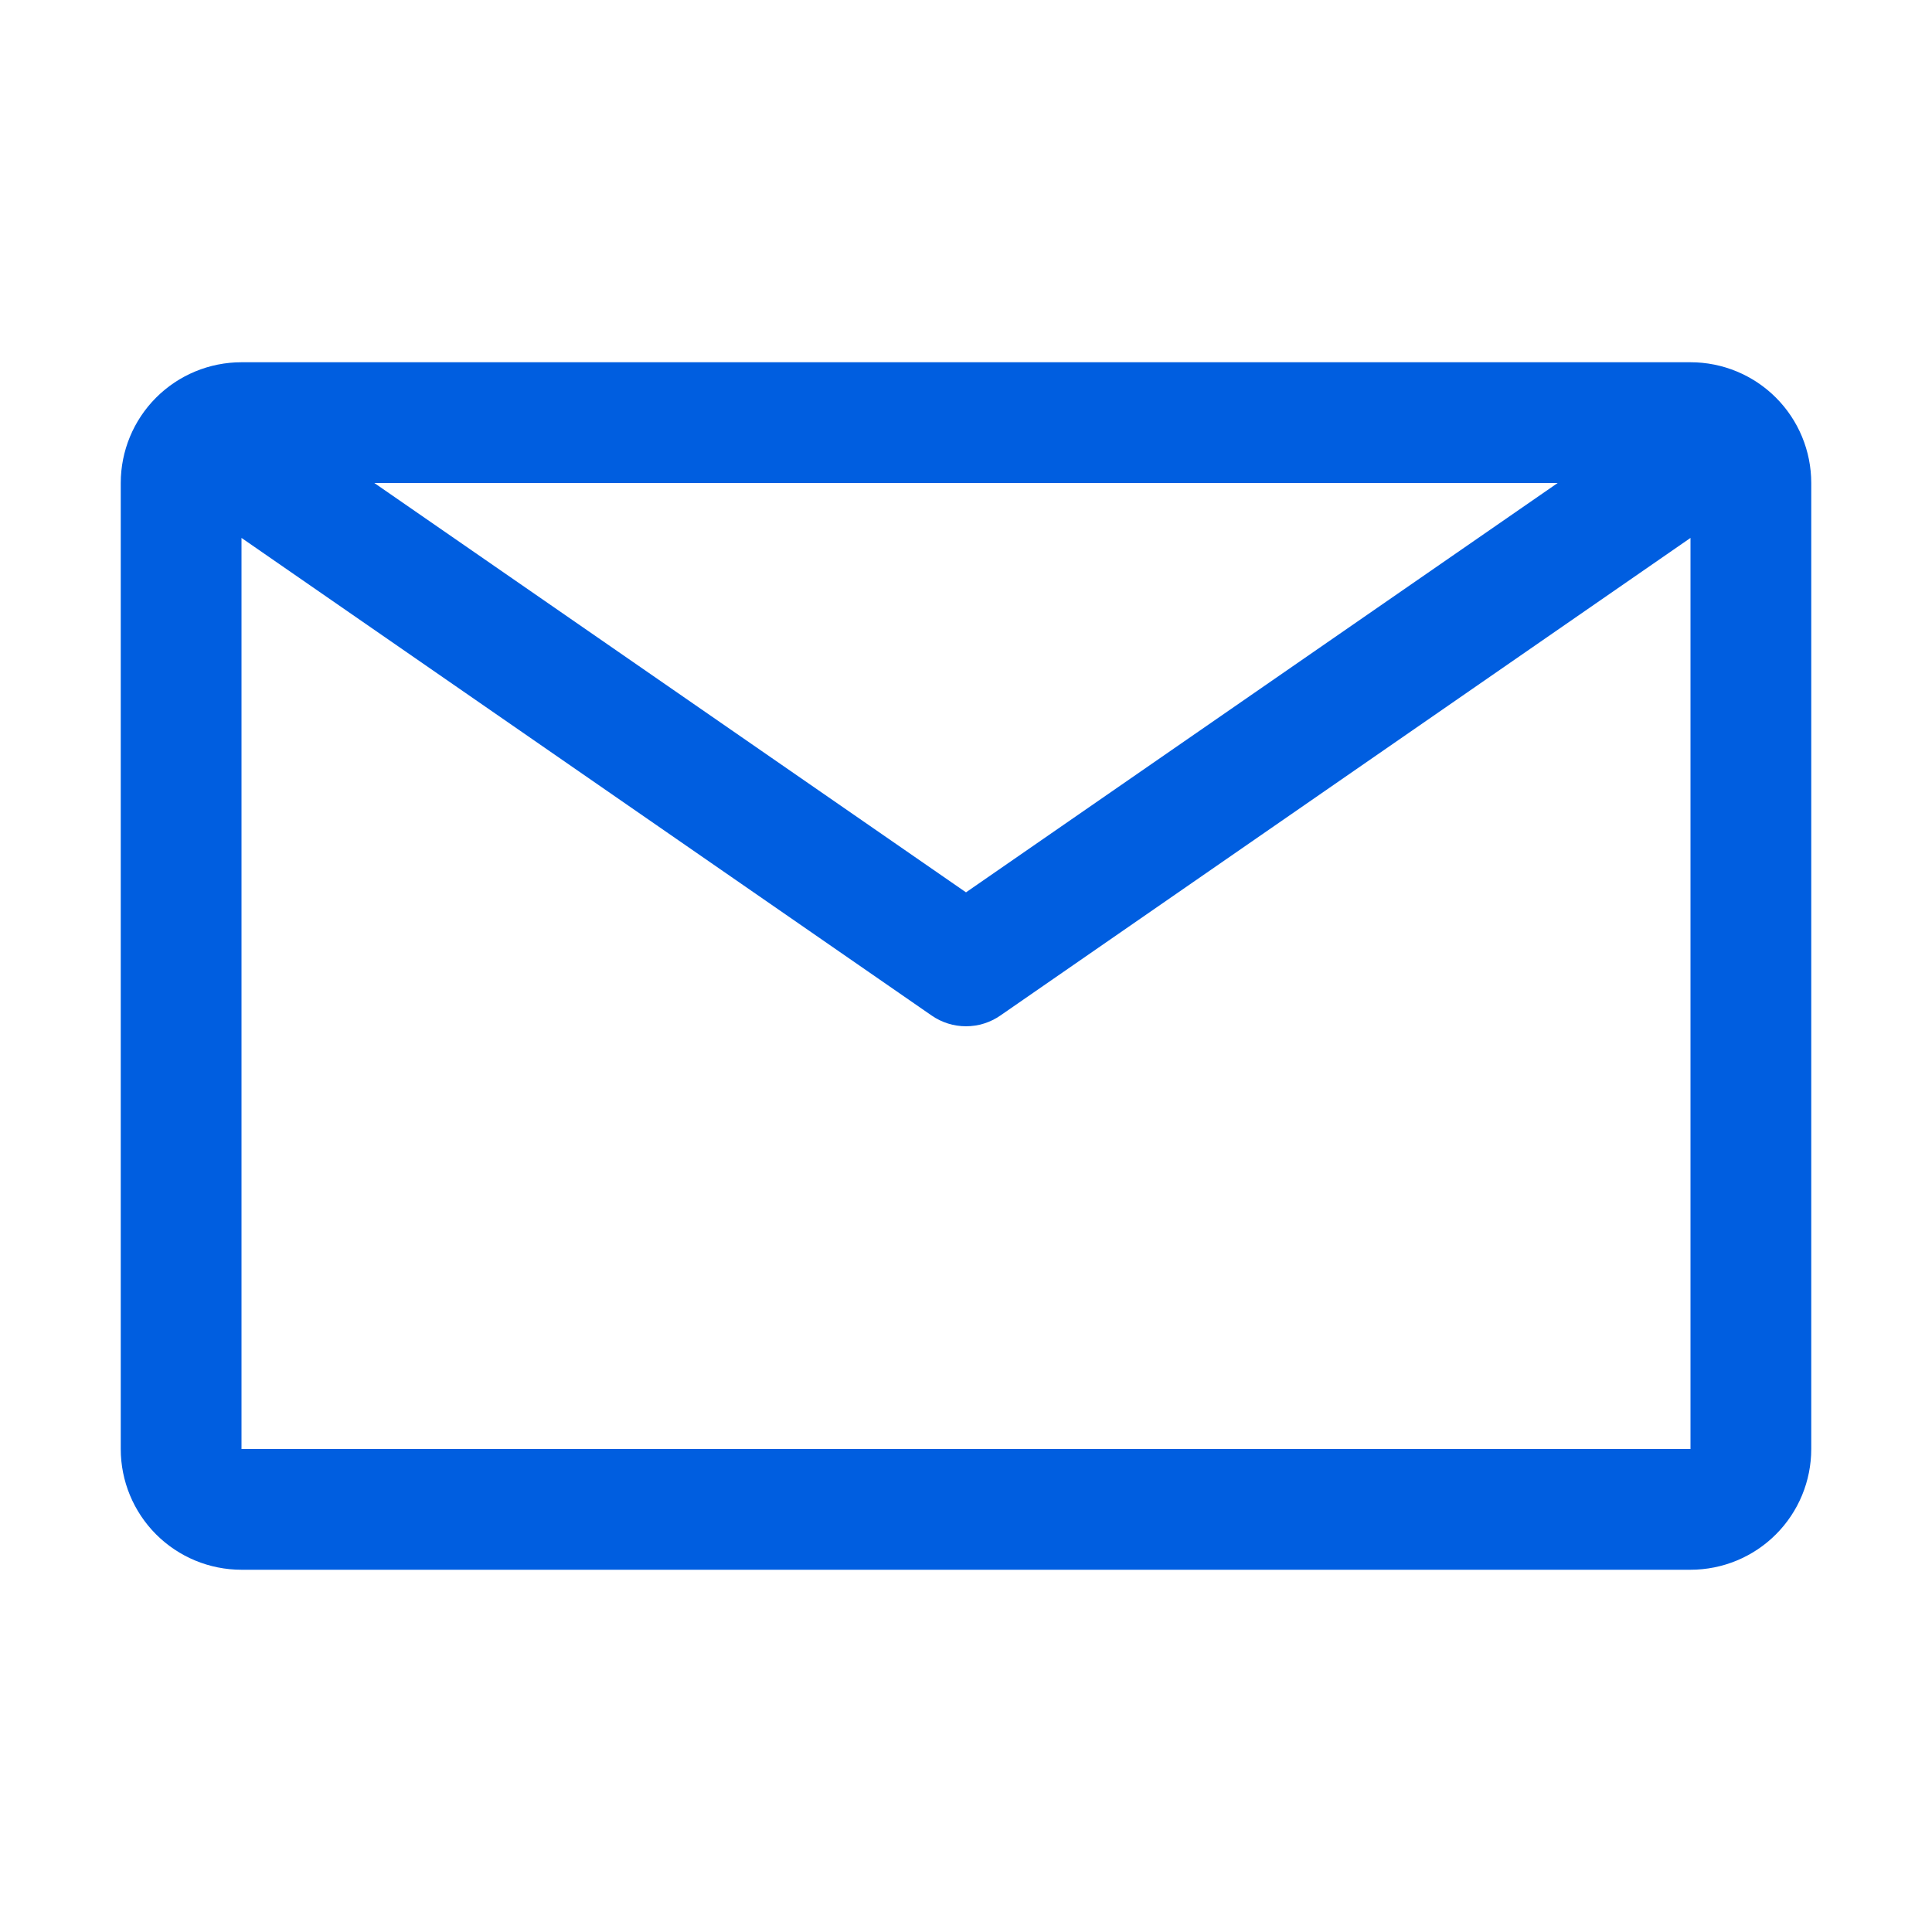
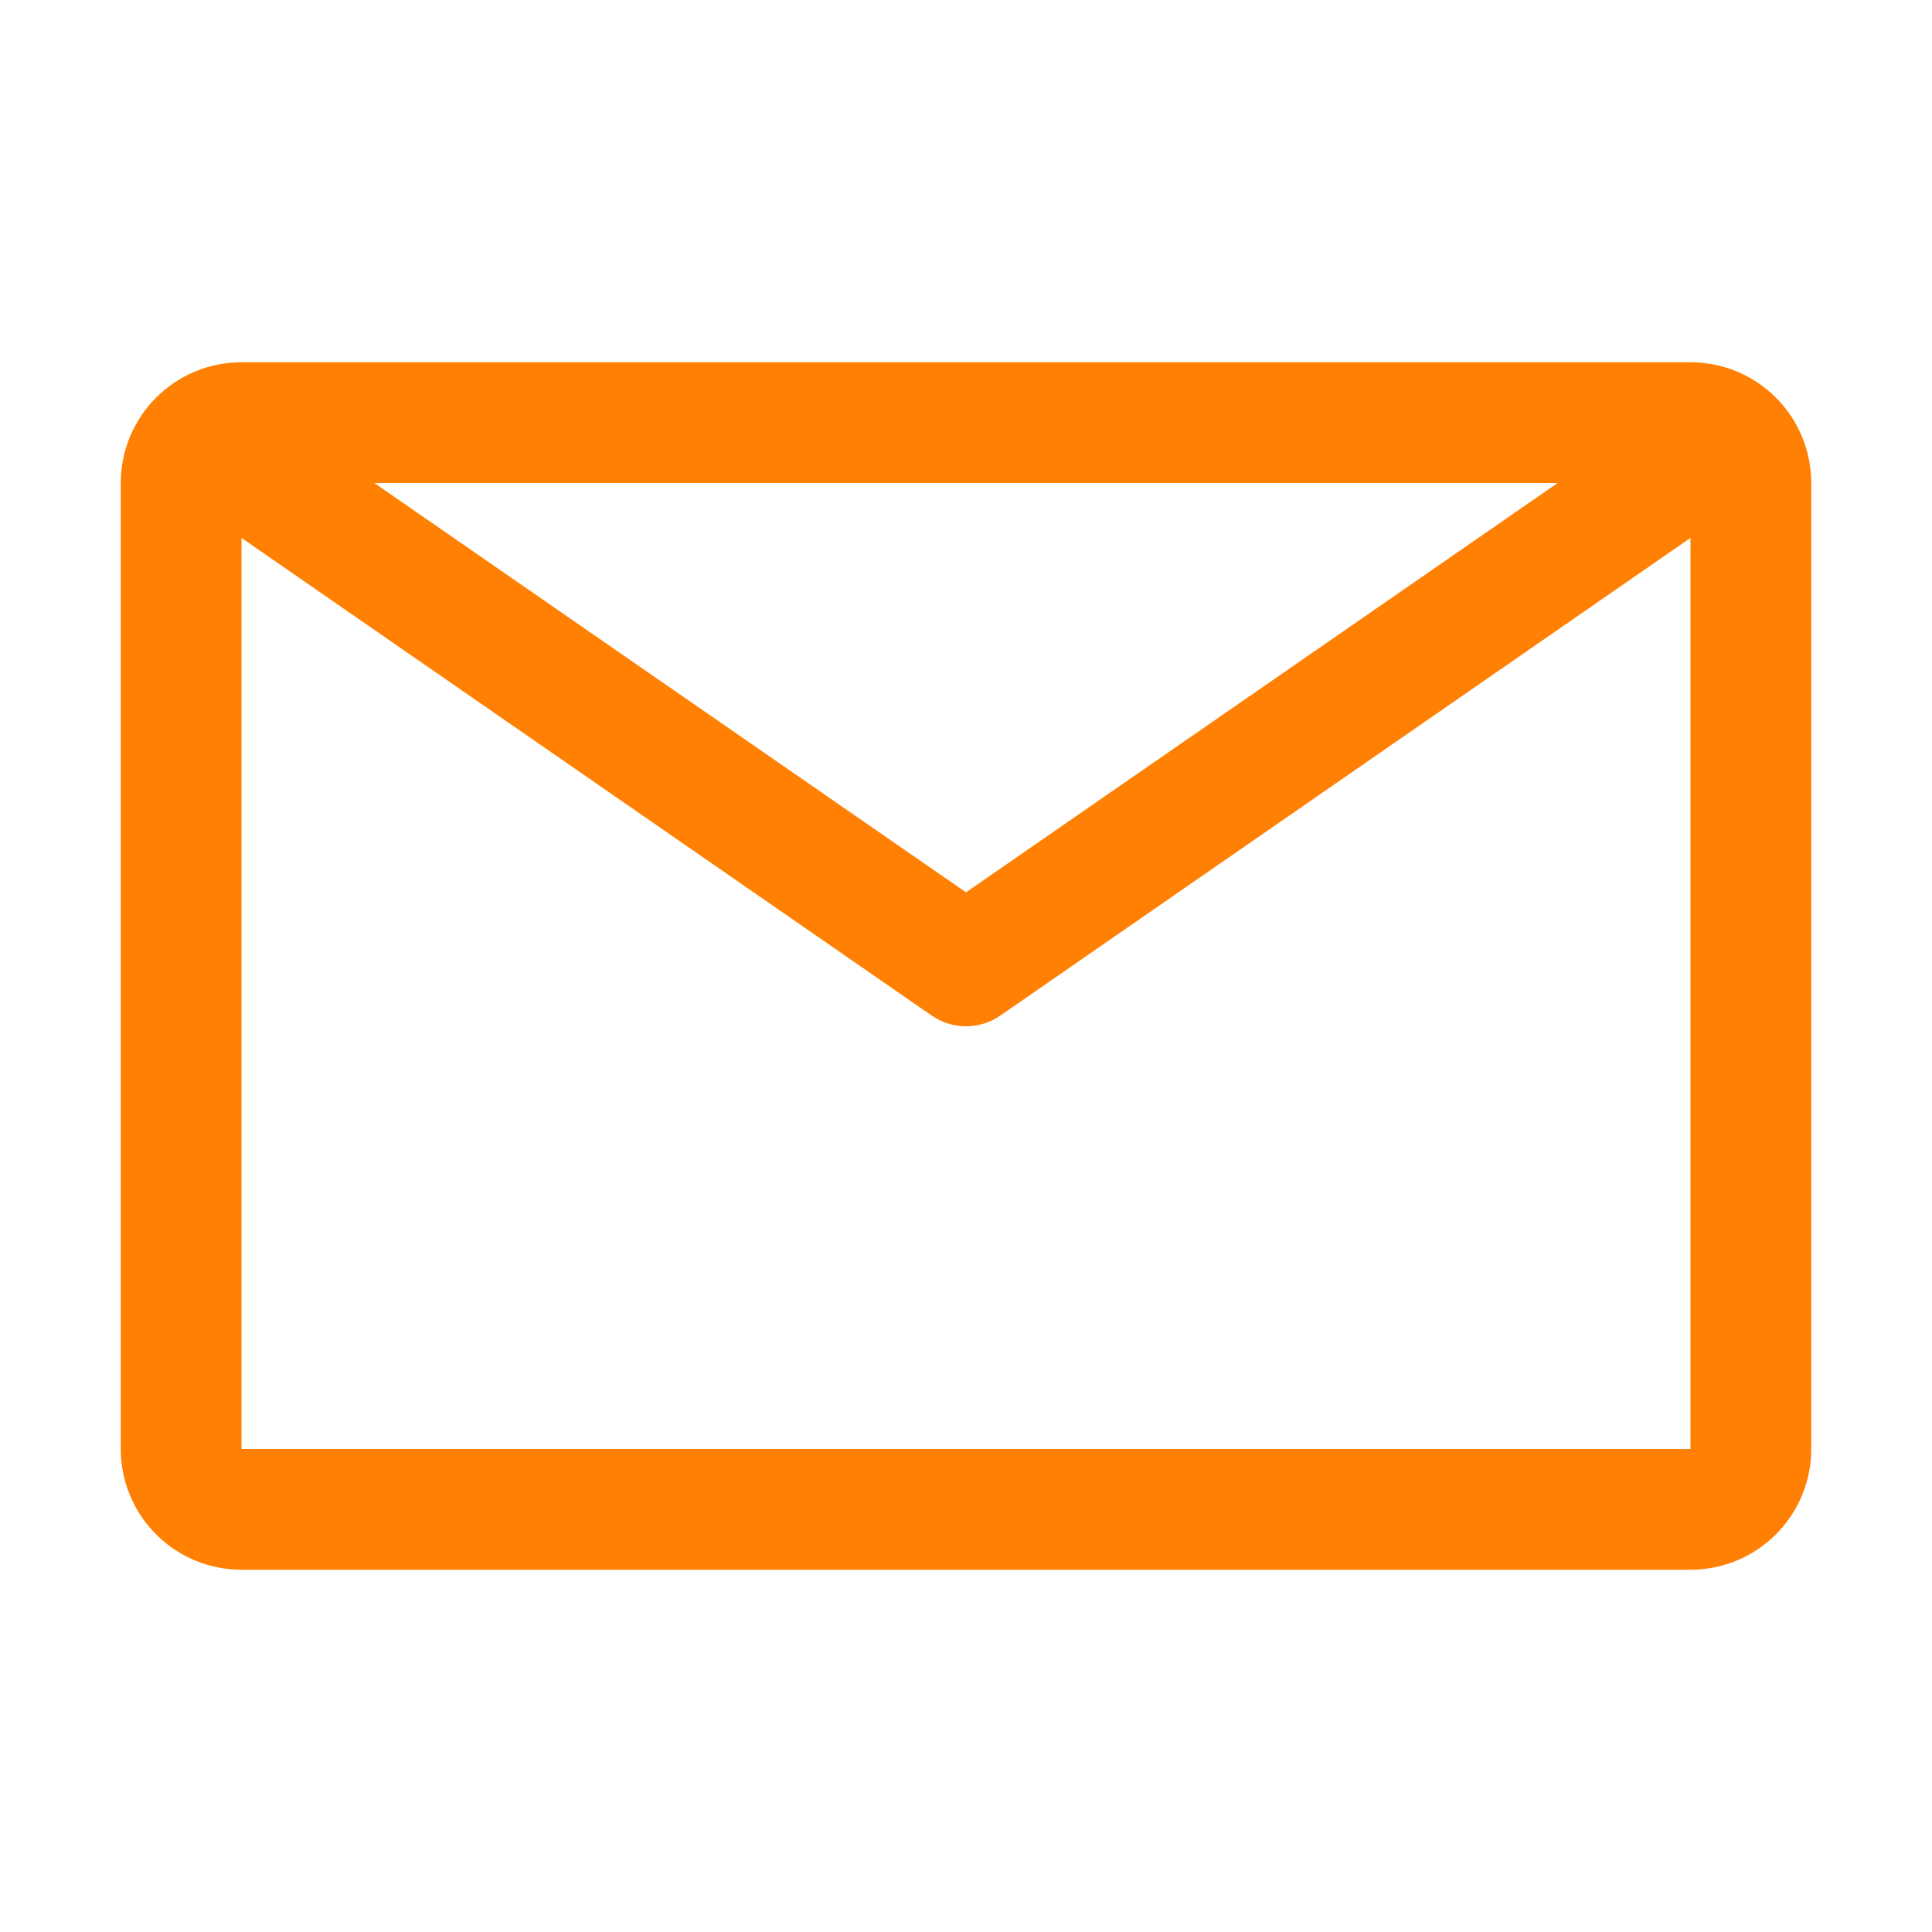
<svg xmlns="http://www.w3.org/2000/svg" width="40" height="40" viewBox="0 0 40 40" fill="none">
-   <path d="M35 7.5H5C4.337 7.5 3.701 7.763 3.232 8.232C2.763 8.701 2.5 9.337 2.5 10V30C2.5 30.663 2.763 31.299 3.232 31.768C3.701 32.237 4.337 32.5 5 32.5H35C35.663 32.5 36.299 32.237 36.768 31.768C37.237 31.299 37.5 30.663 37.5 30V10C37.5 9.337 37.237 8.701 36.768 8.232C36.299 7.763 35.663 7.5 35 7.5ZM32.25 10L20 18.475L7.75 10H32.25ZM5 30V11.137L19.288 21.025C19.497 21.17 19.745 21.248 20 21.248C20.255 21.248 20.503 21.17 20.712 21.025L35 11.137V30H5Z" fill="#005EE0" />
+   <path d="M35 7.5H5C4.337 7.5 3.701 7.763 3.232 8.232C2.763 8.701 2.5 9.337 2.5 10V30C2.5 30.663 2.763 31.299 3.232 31.768C3.701 32.237 4.337 32.5 5 32.5H35C35.663 32.5 36.299 32.237 36.768 31.768C37.237 31.299 37.5 30.663 37.5 30V10C37.5 9.337 37.237 8.701 36.768 8.232C36.299 7.763 35.663 7.5 35 7.5ZM32.25 10L20 18.475L7.75 10H32.25ZM5 30V11.137L19.288 21.025C19.497 21.17 19.745 21.248 20 21.248C20.255 21.248 20.503 21.17 20.712 21.025L35 11.137V30H5Z" fill="#FF8002" />
</svg>
